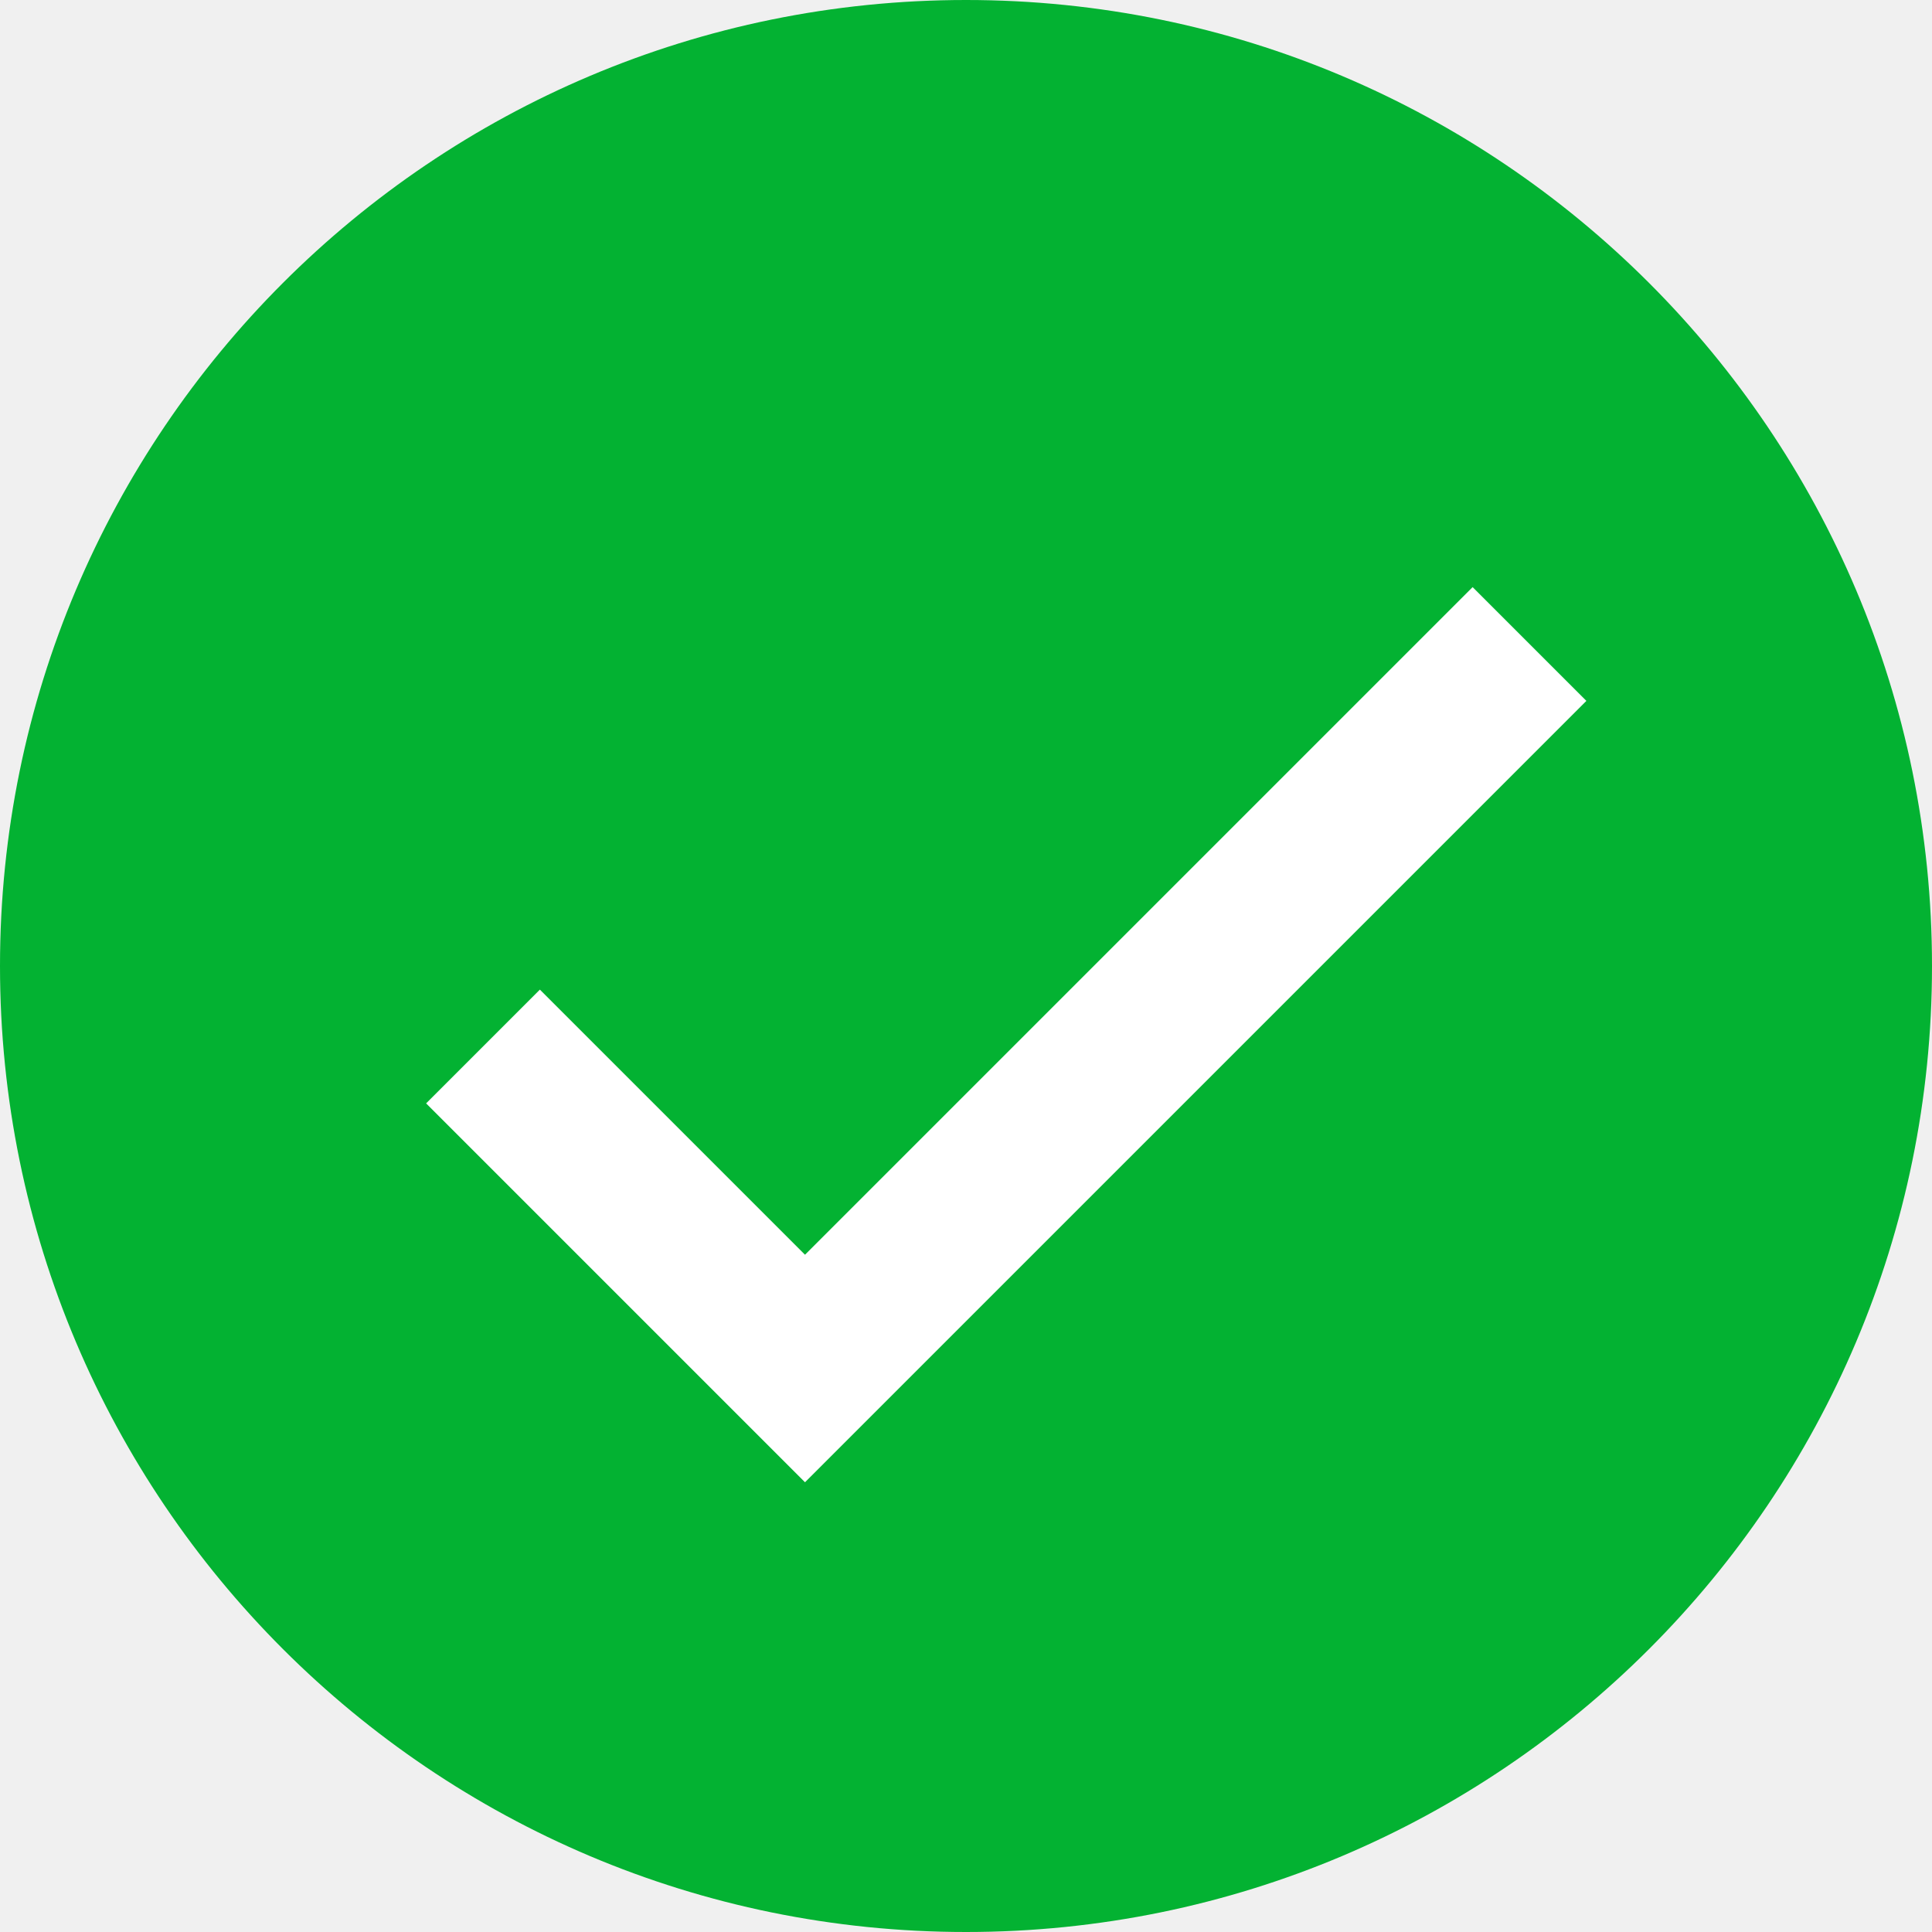
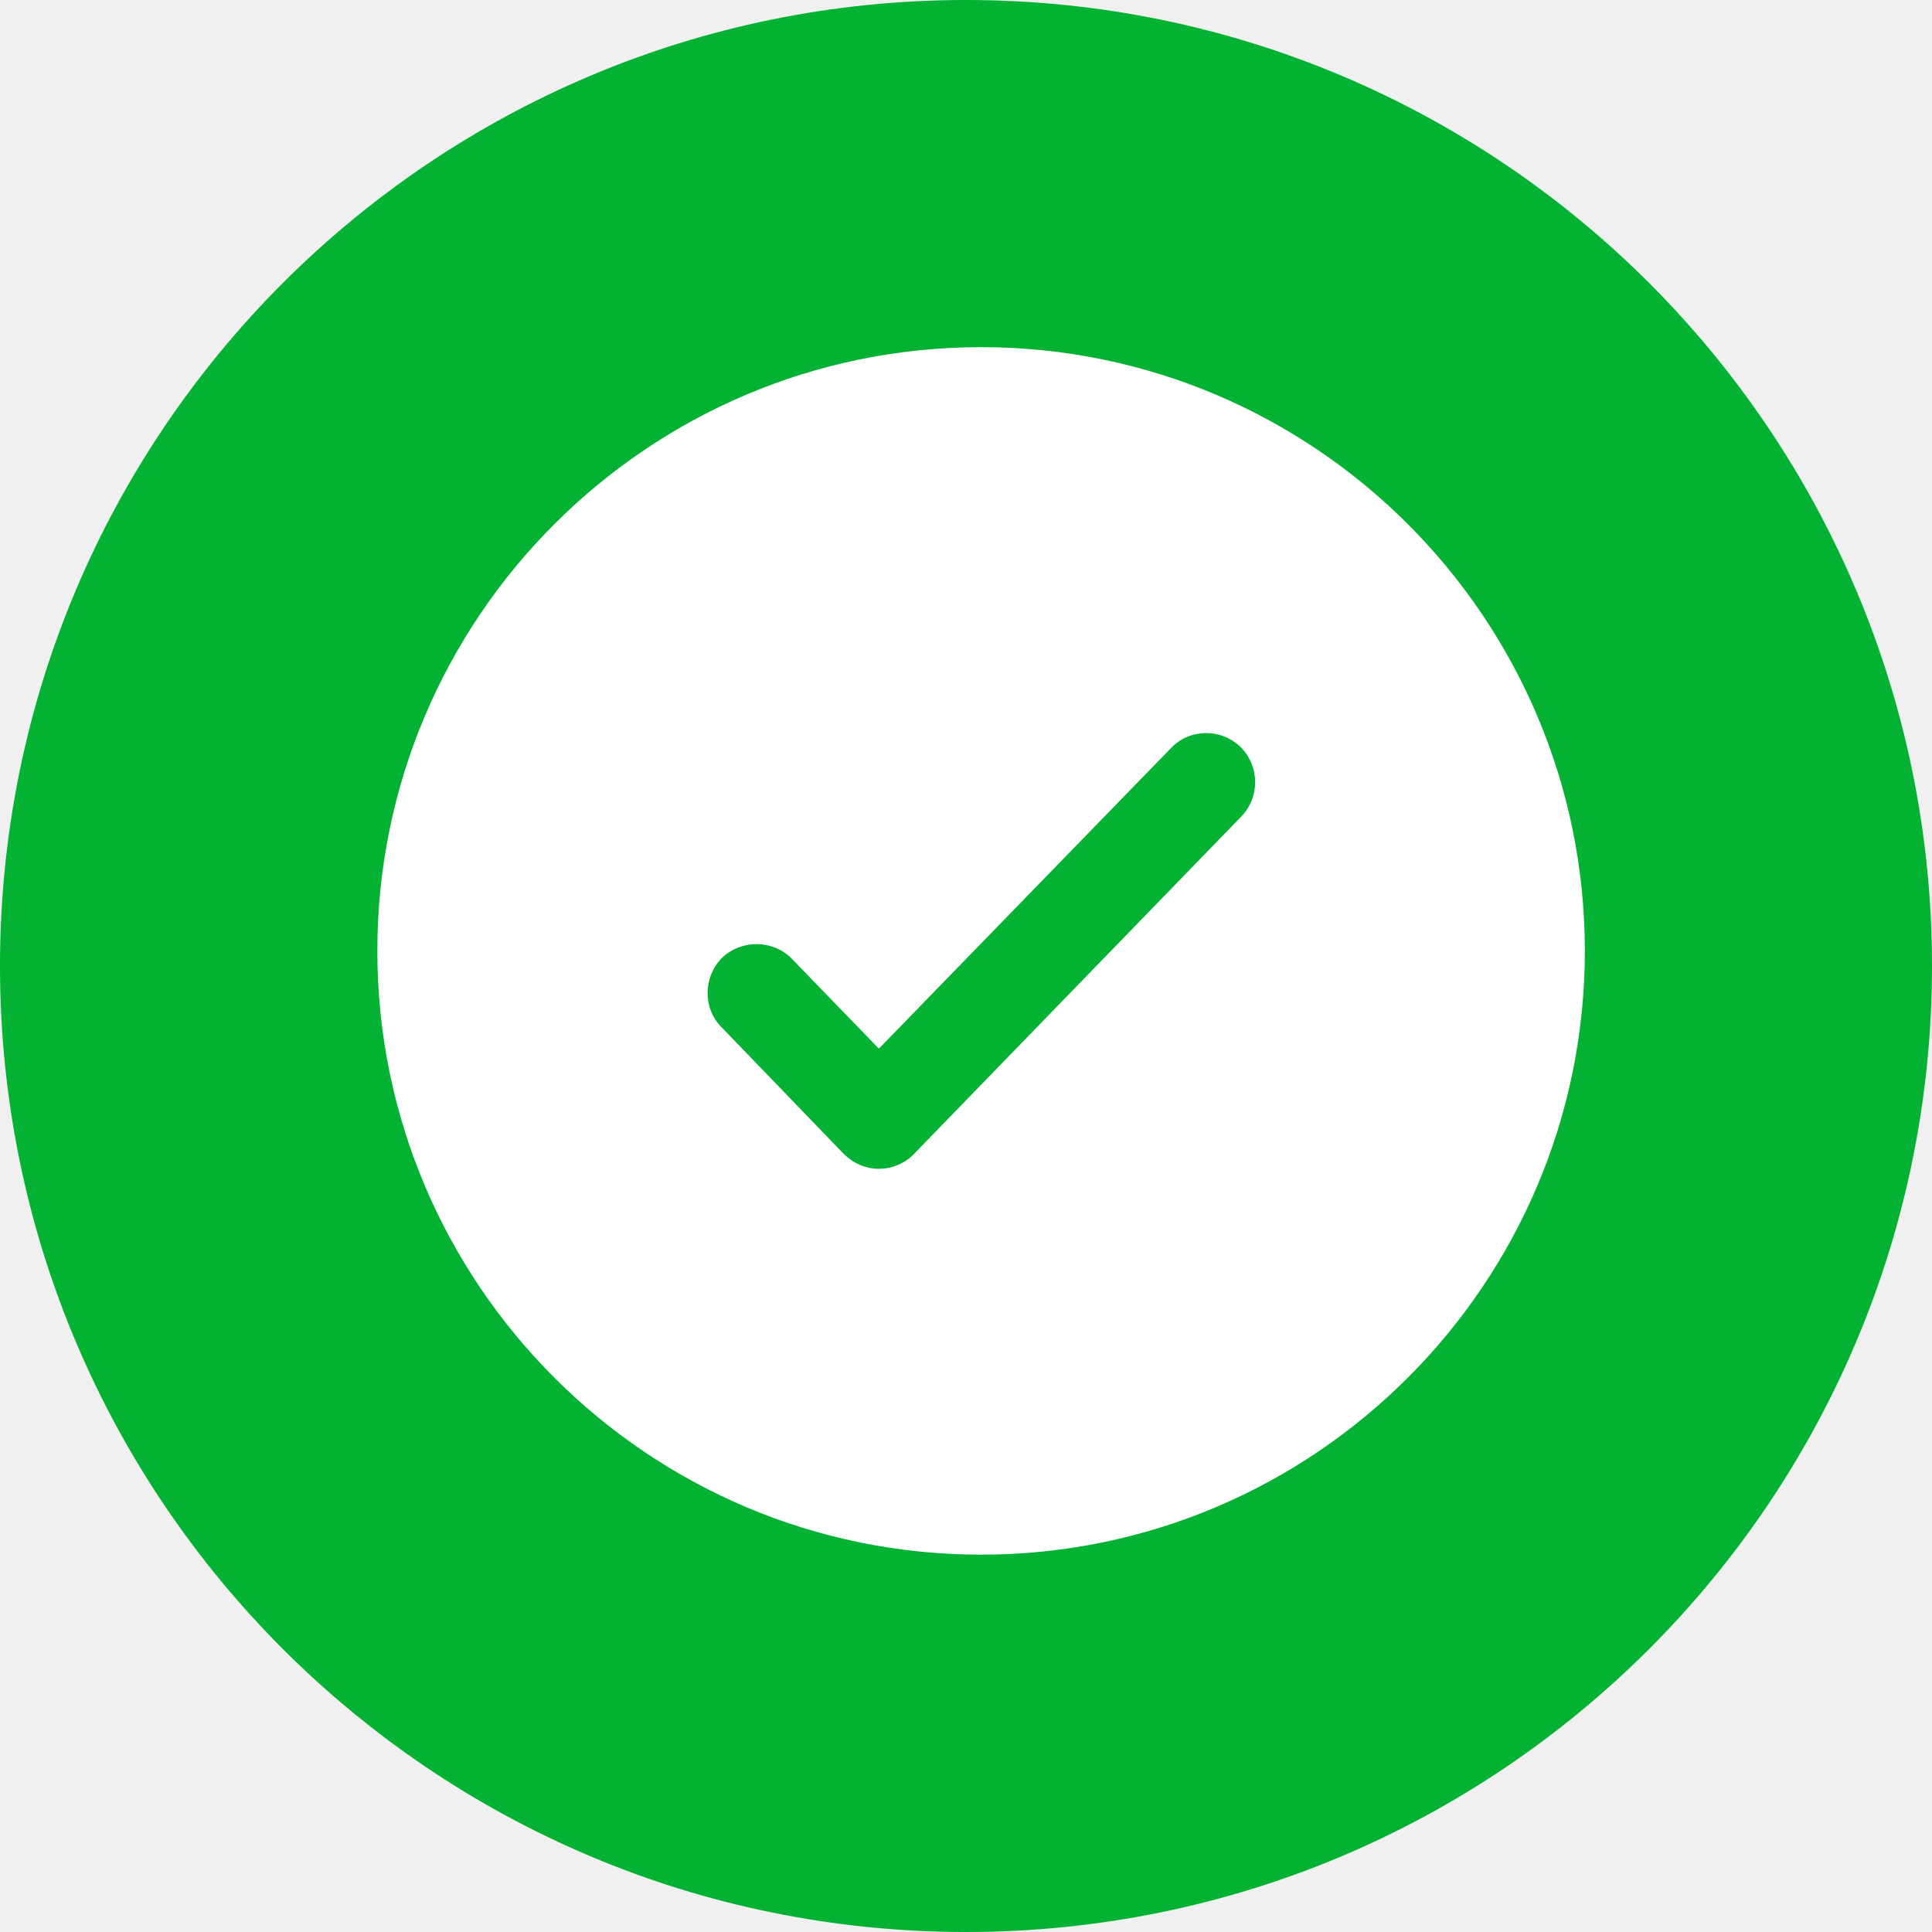
- <svg xmlns="http://www.w3.org/2000/svg" width="18" height="18" viewBox="0 0 18 18" fill="none">
-   <rect width="18" height="18" rx="9" fill="#03B232" />
-   <path d="M7.5 11.69L5.03 9.22L3.97 10.28L7.5 13.81L14.78 6.53L13.72 5.47L7.5 11.69Z" fill="white" />
+ <svg xmlns="http://www.w3.org/2000/svg" width="32" height="32" viewBox="0 0 32 32" fill="none">
+   <path d="M0 16C0 7.163 7.163 0 16 0C24.837 0 32 7.163 32 16C32 24.837 24.837 32 16 32C7.163 32 0 24.837 0 16Z" fill="#03B232" />
+   <path d="M16.25 5.75C10.734 5.75 6.25 10.234 6.25 15.75C6.25 21.266 10.734 25.75 16.25 25.75C21.766 25.75 26.25 21.266 26.25 15.75C26.25 10.234 21.766 5.75 16.25 5.75ZM20.557 13.527L15.143 19.108C14.994 19.266 14.78 19.359 14.557 19.359C14.334 19.359 14.129 19.266 13.971 19.108L11.952 17.015C11.636 16.699 11.645 16.178 11.962 15.862C12.287 15.555 12.808 15.564 13.115 15.88L14.557 17.369L19.394 12.392C19.701 12.066 20.222 12.057 20.548 12.373C20.864 12.69 20.873 13.201 20.557 13.527Z" fill="white" />
</svg>
